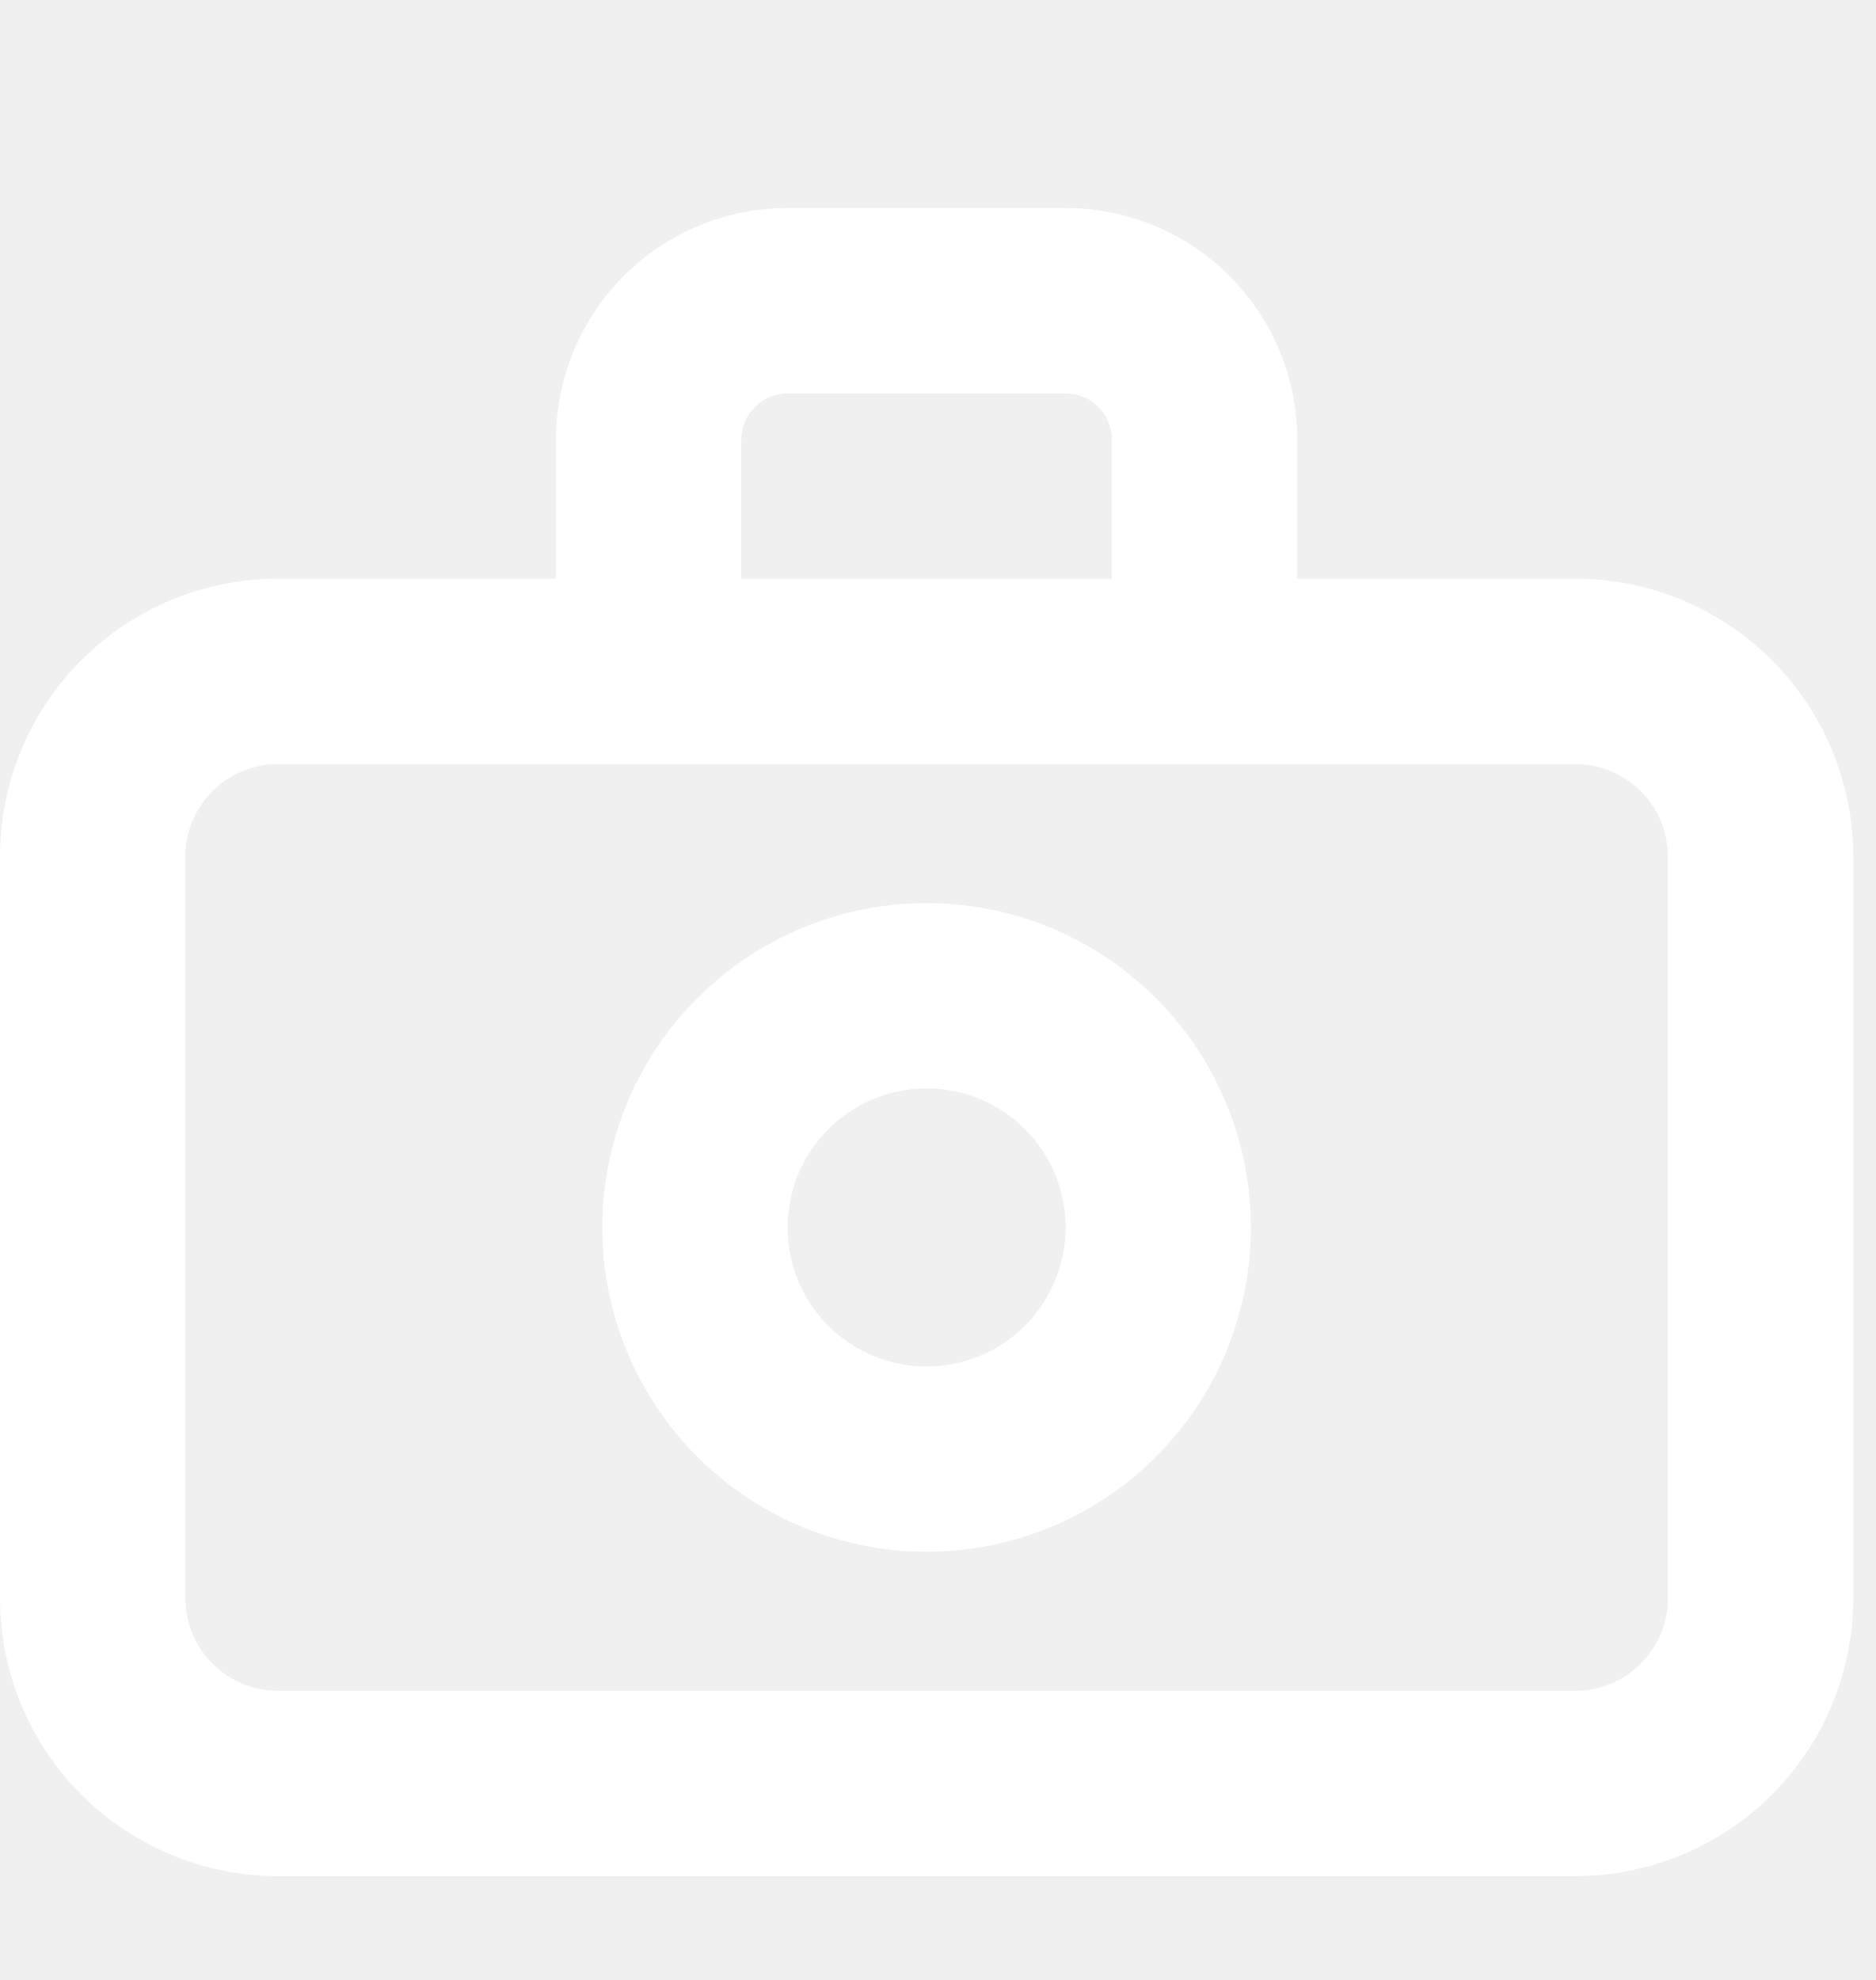
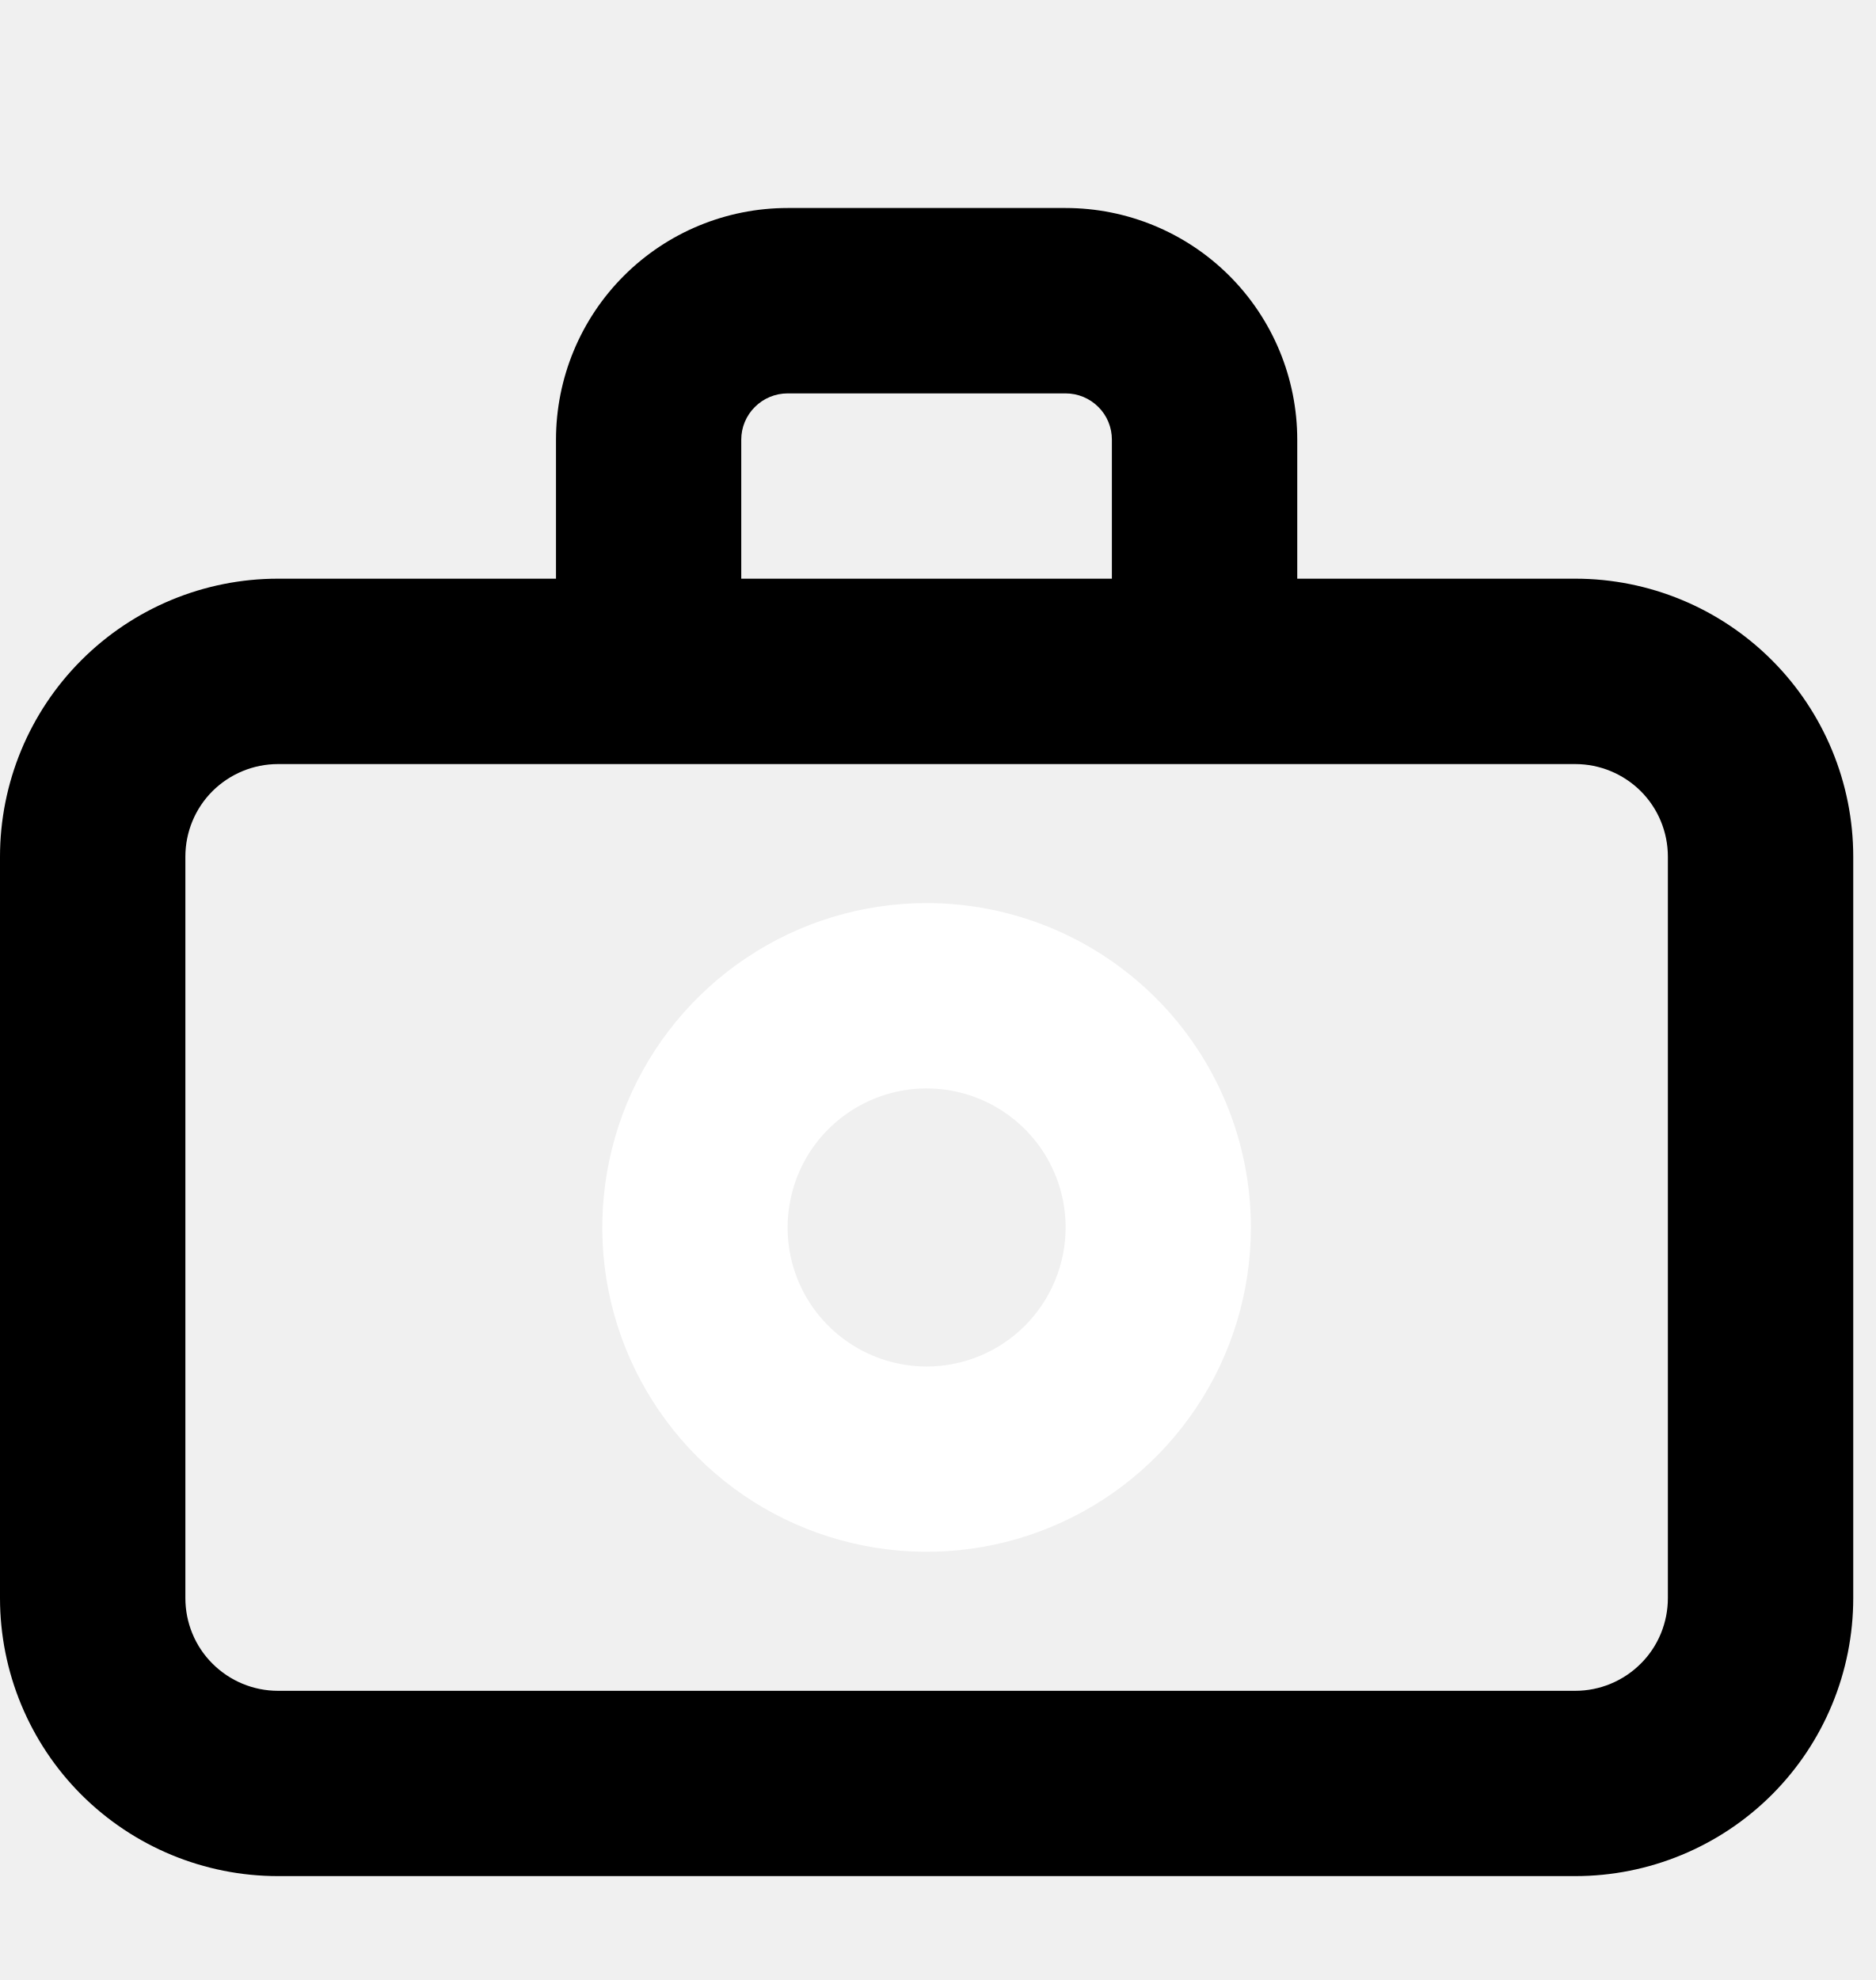
<svg xmlns="http://www.w3.org/2000/svg" width="18" height="19" viewBox="0 0 18 19" fill="none">
-   <path d="M15.118 5.553H12.45V4.219C12.45 3.63 12.216 3.064 11.799 2.647C11.382 2.23 10.816 1.996 10.227 1.996H7.559C6.969 1.996 6.404 2.23 5.987 2.647C5.57 3.064 5.336 3.63 5.336 4.219V5.553H2.668C1.96 5.553 1.282 5.834 0.781 6.335C0.281 6.835 0 7.514 0 8.221V15.335C0 16.043 0.281 16.722 0.781 17.222C1.282 17.722 1.96 18.003 2.668 18.003H15.118C15.826 18.003 16.504 17.722 17.005 17.222C17.505 16.722 17.786 16.043 17.786 15.335V8.221C17.786 7.514 17.505 6.835 17.005 6.335C16.504 5.834 15.826 5.553 15.118 5.553ZM7.114 4.219C7.114 4.101 7.161 3.988 7.245 3.905C7.328 3.822 7.441 3.775 7.559 3.775H10.227C10.345 3.775 10.458 3.822 10.541 3.905C10.625 3.988 10.671 4.101 10.671 4.219V5.553H7.114V4.219ZM16.007 15.335C16.007 15.571 15.914 15.798 15.747 15.964C15.58 16.131 15.354 16.225 15.118 16.225H2.668C2.432 16.225 2.206 16.131 2.039 15.964C1.872 15.798 1.779 15.571 1.779 15.335V8.221C1.779 7.985 1.872 7.759 2.039 7.592C2.206 7.426 2.432 7.332 2.668 7.332H15.118C15.354 7.332 15.58 7.426 15.747 7.592C15.914 7.759 16.007 7.985 16.007 8.221V15.335Z" fill="white" />
+   <path d="M15.118 5.553H12.45V4.219C12.45 3.63 12.216 3.064 11.799 2.647C11.382 2.23 10.816 1.996 10.227 1.996H7.559C6.969 1.996 6.404 2.23 5.987 2.647C5.57 3.064 5.336 3.63 5.336 4.219V5.553H2.668C1.96 5.553 1.282 5.834 0.781 6.335C0.281 6.835 0 7.514 0 8.221V15.335C0 16.043 0.281 16.722 0.781 17.222C1.282 17.722 1.96 18.003 2.668 18.003H15.118C15.826 18.003 16.504 17.722 17.005 17.222C17.505 16.722 17.786 16.043 17.786 15.335V8.221C17.786 7.514 17.505 6.835 17.005 6.335C16.504 5.834 15.826 5.553 15.118 5.553ZM7.114 4.219C7.114 4.101 7.161 3.988 7.245 3.905C7.328 3.822 7.441 3.775 7.559 3.775H10.227C10.345 3.775 10.458 3.822 10.541 3.905C10.625 3.988 10.671 4.101 10.671 4.219V5.553H7.114V4.219ZM16.007 15.335C16.007 15.571 15.914 15.798 15.747 15.964C15.58 16.131 15.354 16.225 15.118 16.225H2.668C2.432 16.225 2.206 16.131 2.039 15.964C1.872 15.798 1.779 15.571 1.779 15.335V8.221C1.779 7.985 1.872 7.759 2.039 7.592C2.206 7.426 2.432 7.332 2.668 7.332H15.118C15.354 7.332 15.58 7.426 15.747 7.592C15.914 7.759 16.007 7.985 16.007 8.221V15.335Z" fill="currentColor" />
  <path d="M8.893 8.666C8.277 8.666 7.675 8.849 7.164 9.191C6.652 9.533 6.253 10.019 6.017 10.587C5.782 11.156 5.72 11.782 5.84 12.386C5.96 12.989 6.257 13.544 6.692 13.979C7.127 14.415 7.682 14.711 8.286 14.831C8.889 14.951 9.515 14.89 10.084 14.654C10.653 14.419 11.139 14.02 11.481 13.508C11.823 12.996 12.005 12.394 12.005 11.778C12.005 10.953 11.677 10.161 11.094 9.578C10.51 8.994 9.718 8.666 8.893 8.666ZM8.893 13.113C8.629 13.113 8.371 13.034 8.152 12.888C7.932 12.741 7.761 12.533 7.66 12.289C7.559 12.045 7.533 11.777 7.585 11.518C7.636 11.259 7.763 11.022 7.95 10.835C8.136 10.649 8.374 10.522 8.633 10.47C8.891 10.419 9.16 10.445 9.403 10.546C9.647 10.647 9.855 10.818 10.002 11.037C10.149 11.257 10.227 11.515 10.227 11.778C10.227 12.132 10.086 12.472 9.836 12.722C9.586 12.972 9.247 13.113 8.893 13.113Z" fill="white" />
</svg>
